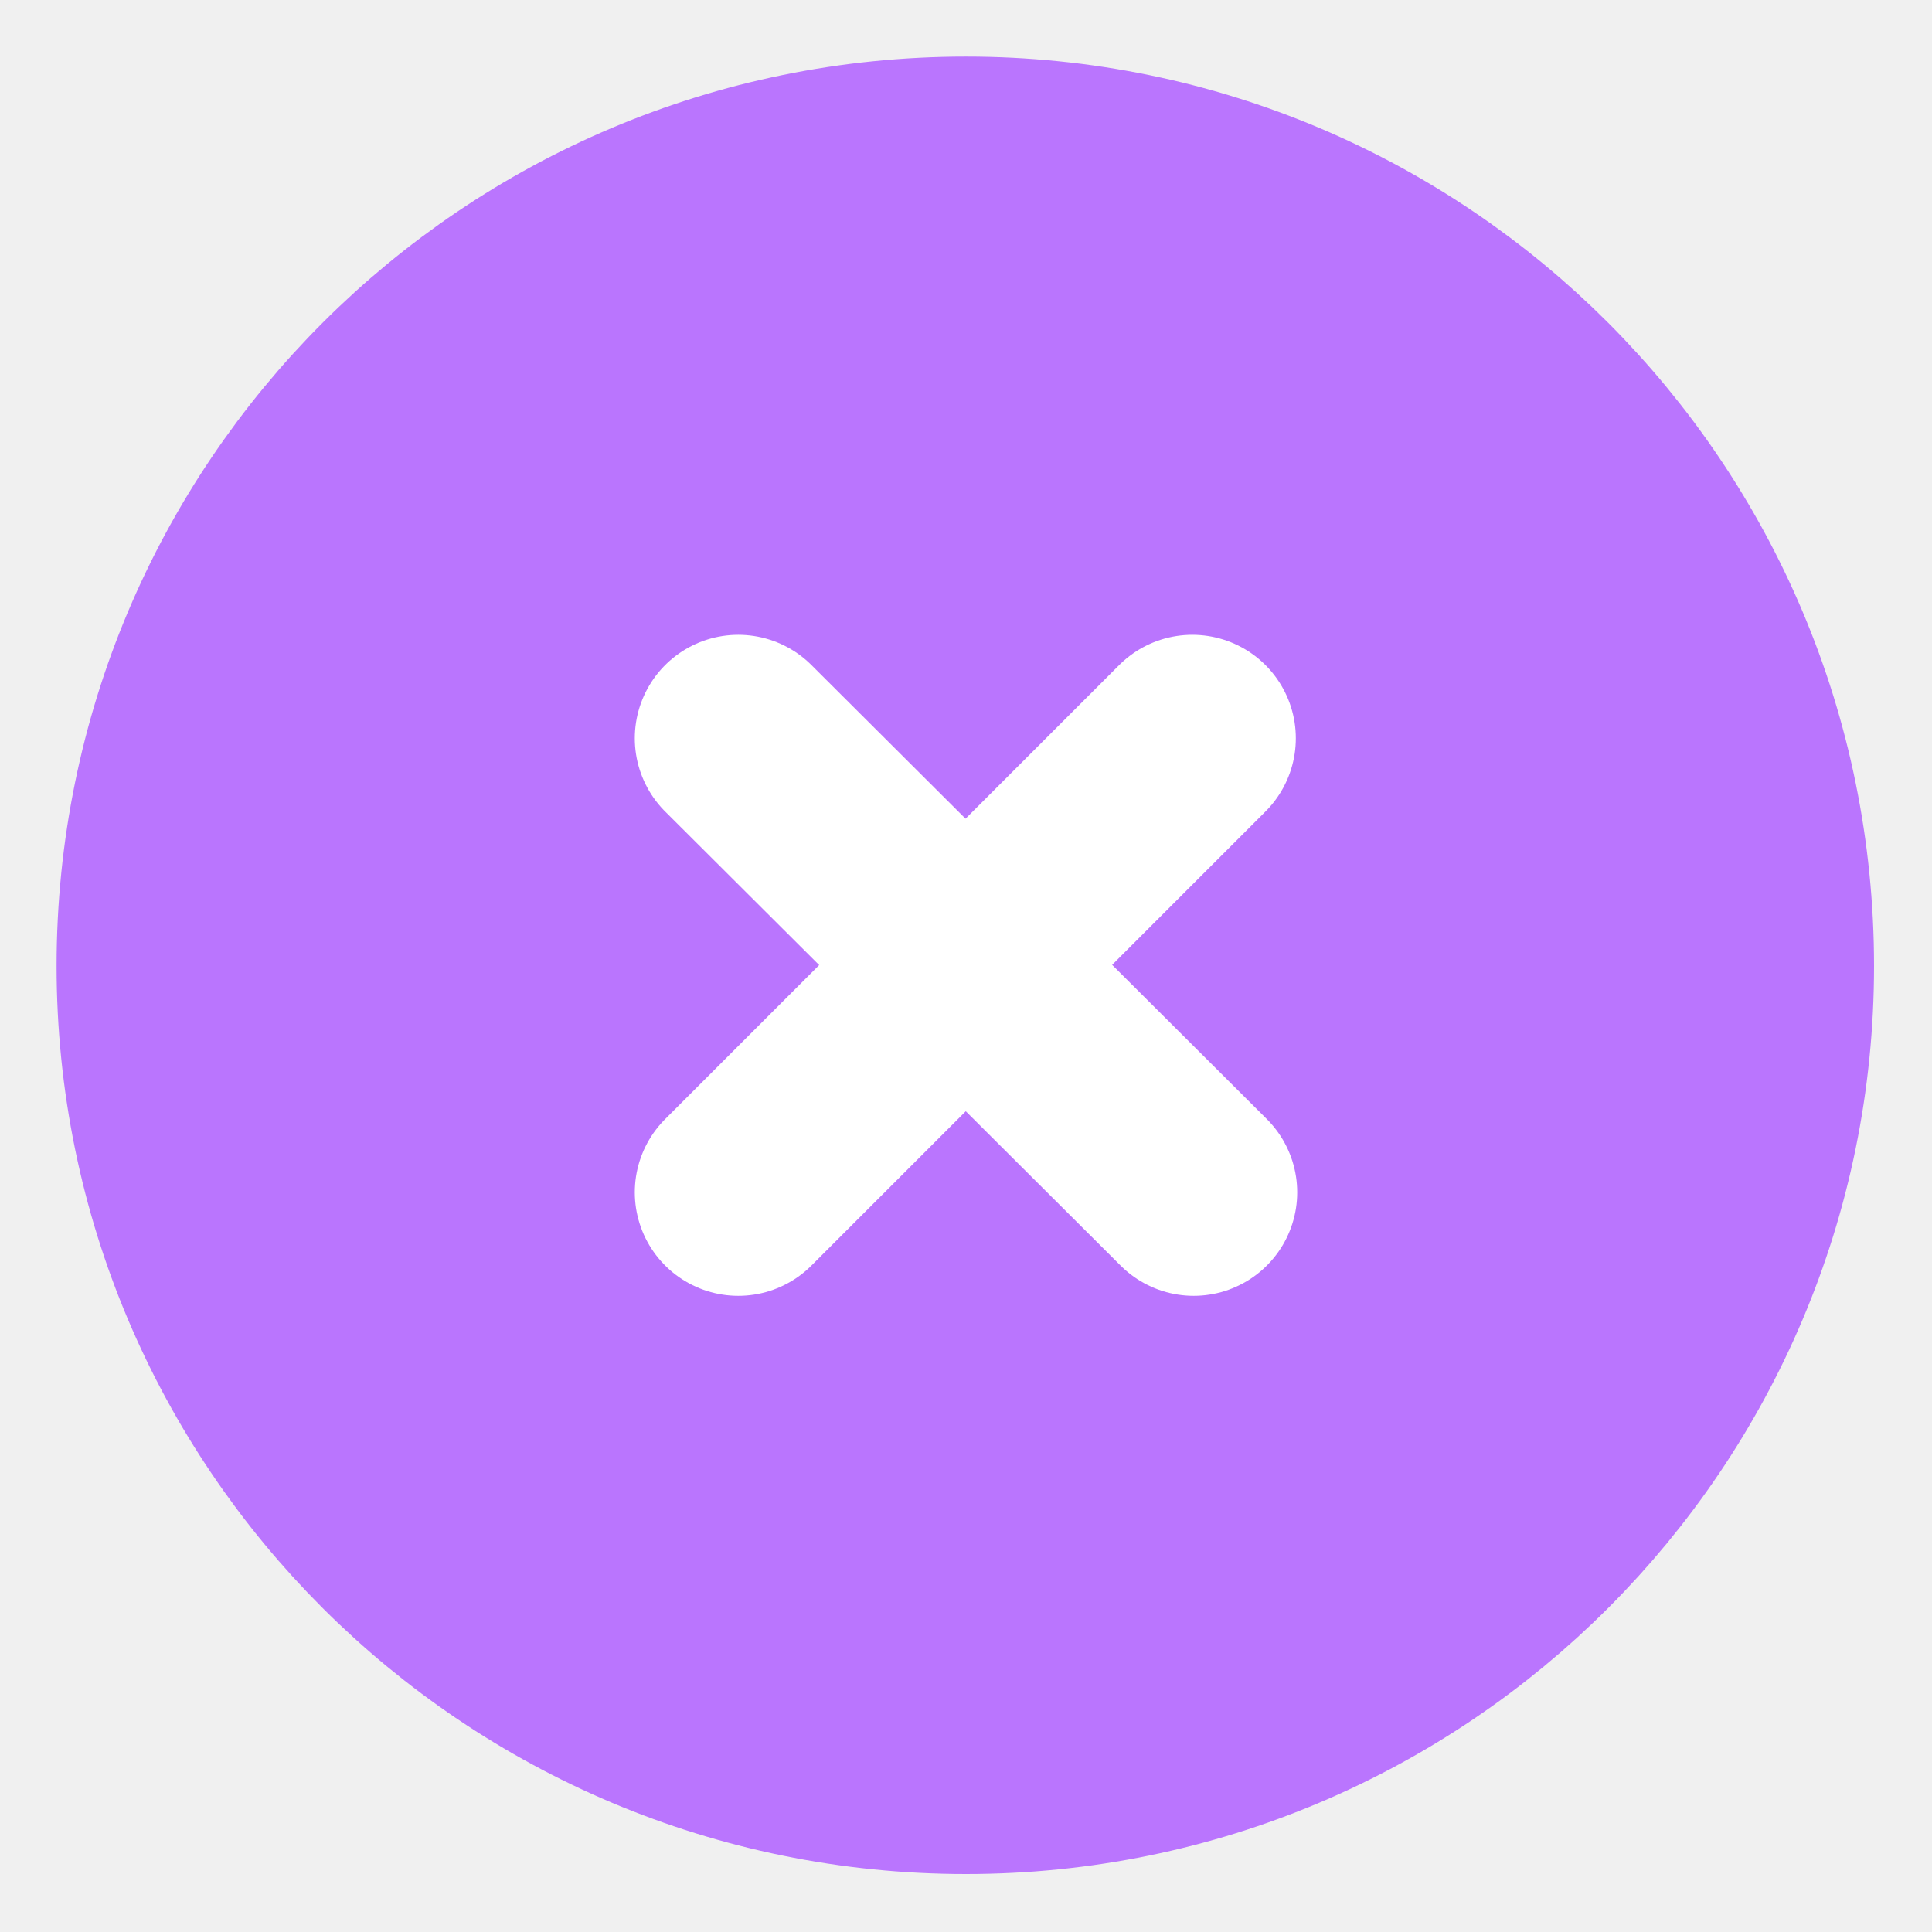
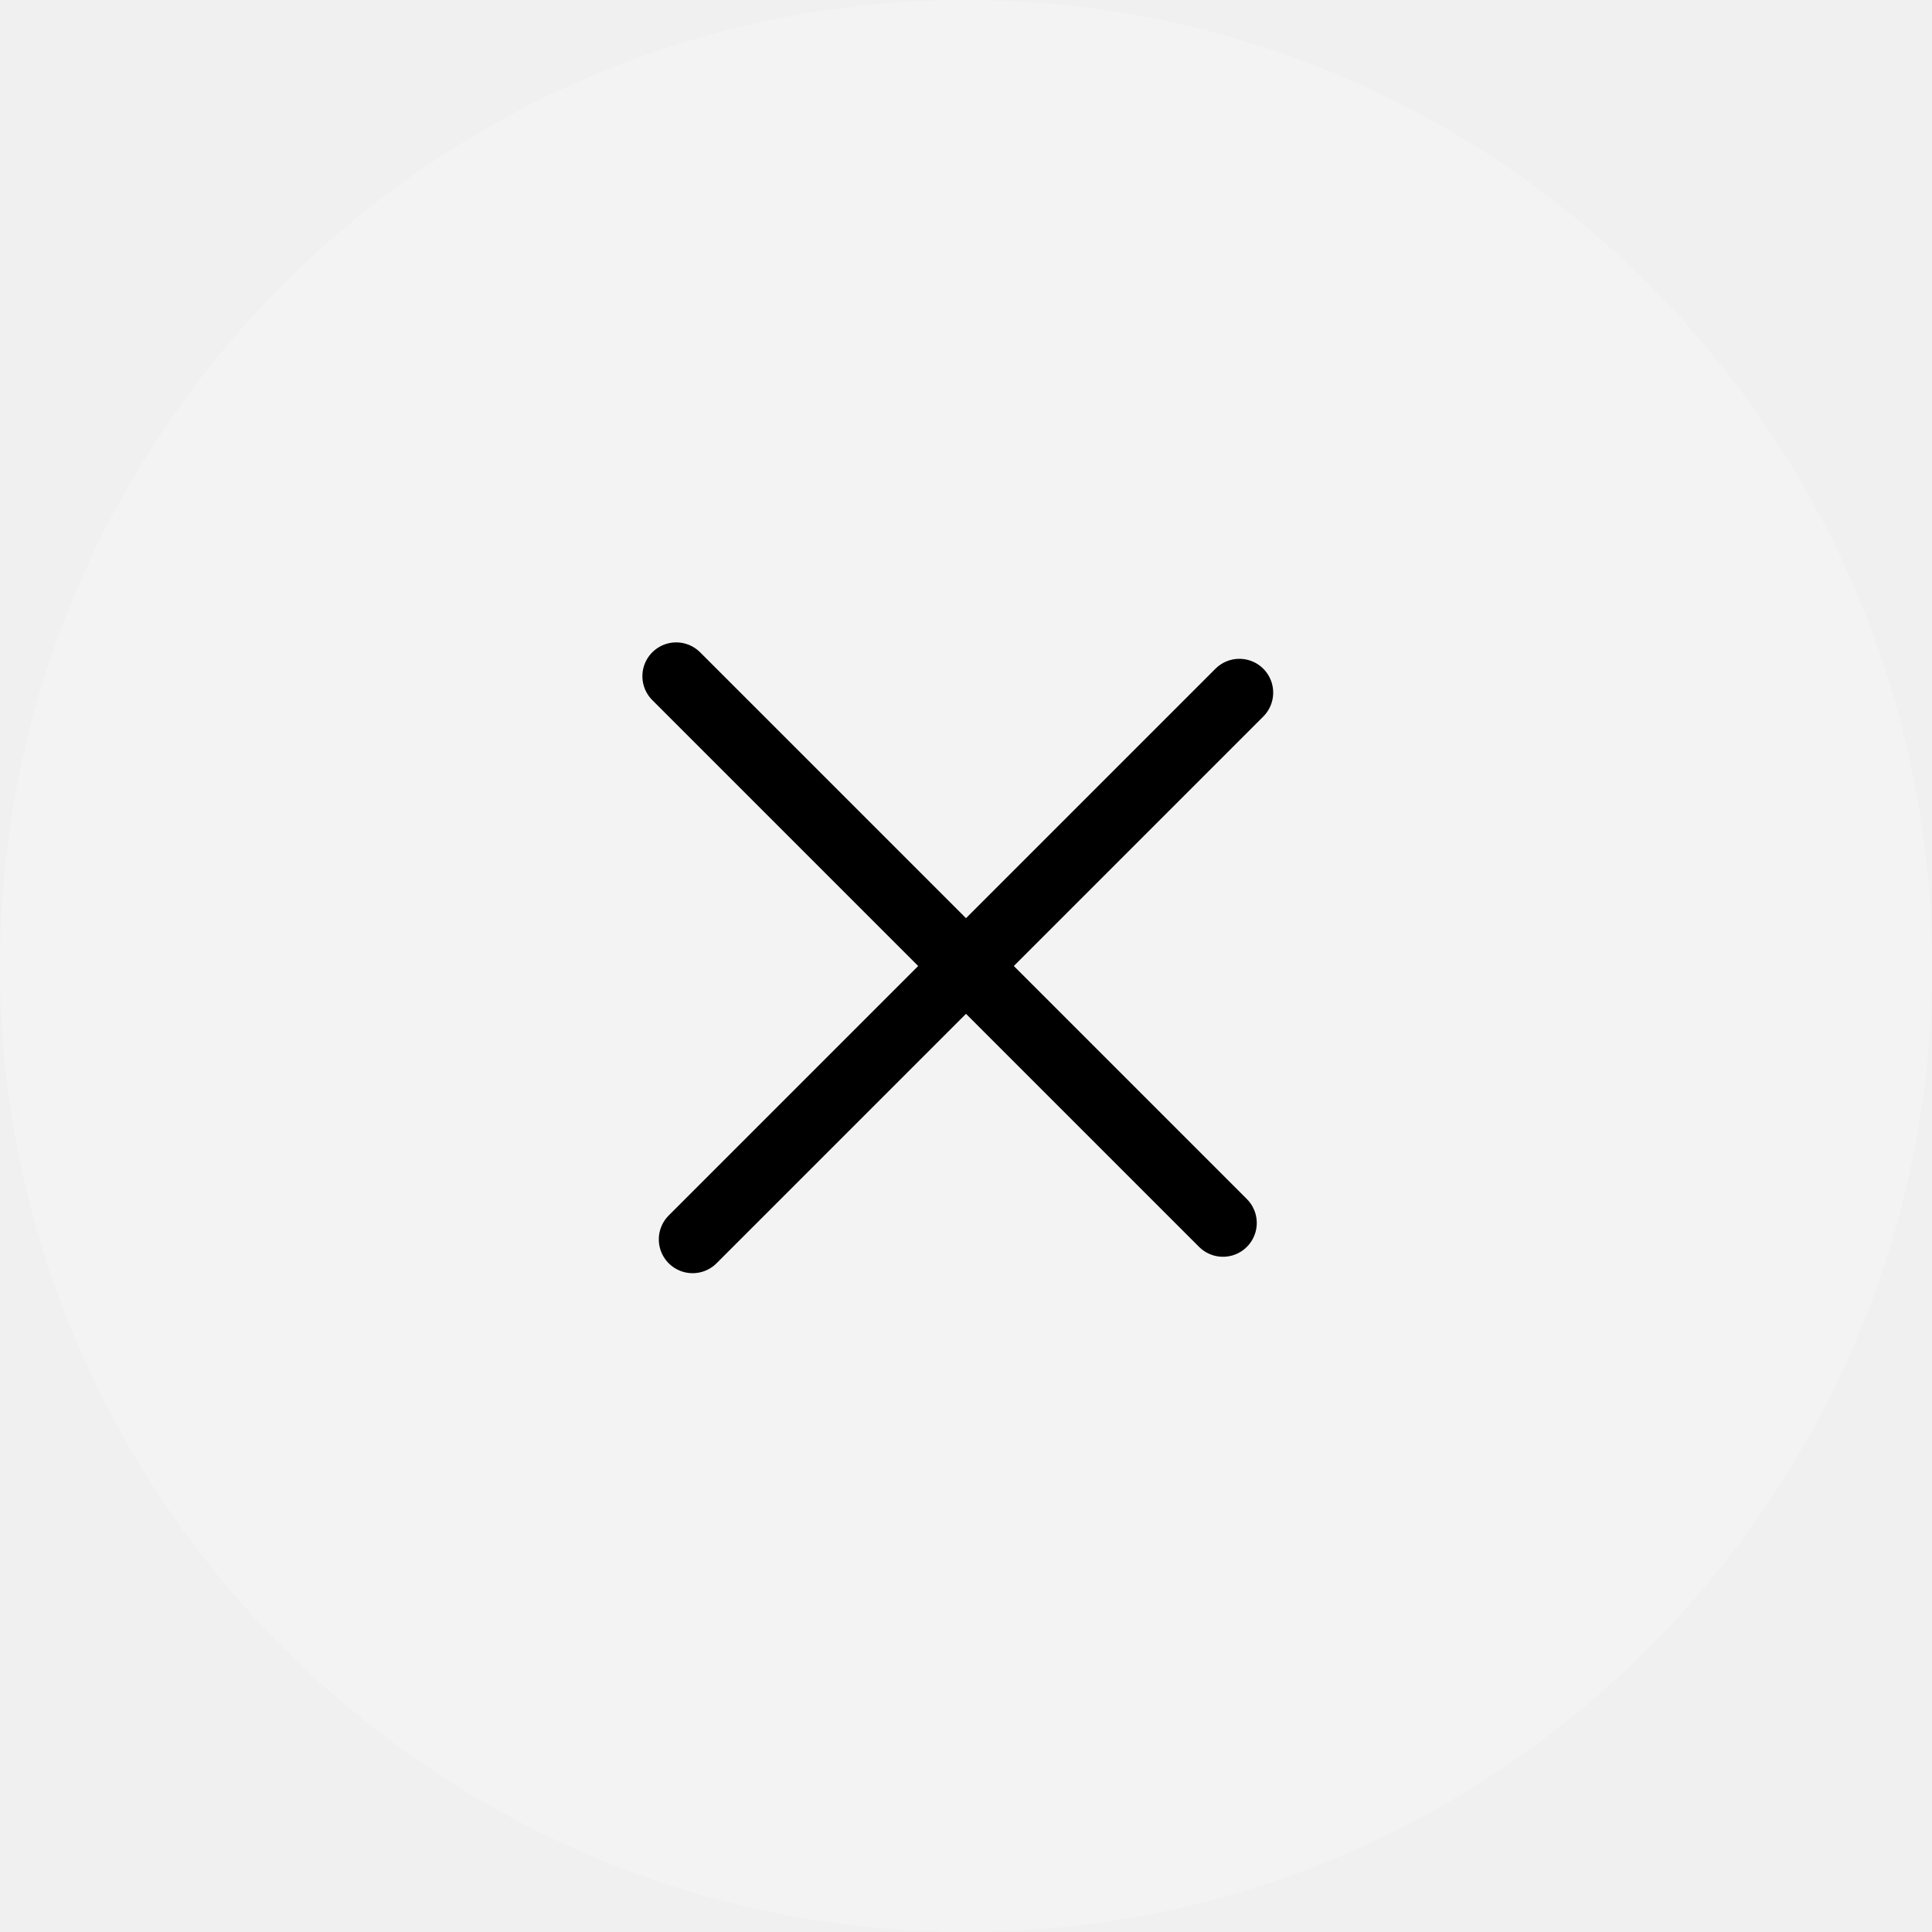
- <svg xmlns="http://www.w3.org/2000/svg" width="14" height="14" viewBox="0 0 14 14" fill="none">
-   <defs>
-     <clipPath id="clip278_1080">
-       <rect id="Закрыть" width="14" height="14" fill="white" fill-opacity="0" />
-     </clipPath>
-   </defs>
-   <g clip-path="url(#clip278_1080)">
-     <path id="path" d="M7 12.83C10.22 12.83 12.83 10.22 12.83 7C12.83 3.77 10.22 1.16 7 1.16C3.77 1.16 1.16 3.77 1.16 7C1.16 10.22 3.77 12.83 7 12.83Z" fill="#BA75FE" fill-opacity="1" fill-rule="nonzero" />
-     <path id="path" d="M12.83 7C12.83 3.77 10.22 1.16 7 1.16C3.77 1.16 1.16 3.77 1.16 7C1.16 10.22 3.77 12.83 7 12.83C10.22 12.83 12.83 10.22 12.83 7Z" stroke="#BA75FE" stroke-opacity="1" stroke-width="1.5" stroke-linejoin="round" />
-     <path id="path" d="M5.88 9.15L5.88 9.18C5.58 9.47 5.11 9.47 4.81 9.18C4.52 8.88 4.52 8.41 4.81 8.11L4.84 8.11L5.88 9.15ZM8.11 4.84L8.11 4.81C8.41 4.52 8.88 4.52 9.18 4.81C9.47 5.11 9.47 5.58 9.18 5.88L9.15 5.88L8.11 4.84Z" fill="#000000" fill-opacity="0" fill-rule="nonzero" />
-     <path id="path" d="M5.35 8.64L8.64 5.35" stroke="#FFFFFF" stroke-opacity="1" stroke-width="1.5" stroke-linejoin="round" stroke-linecap="round" />
-     <path id="path" d="M4.84 5.88L4.82 5.88C4.52 5.58 4.52 5.11 4.82 4.81C5.11 4.52 5.58 4.52 5.88 4.81L5.88 4.84L4.84 5.88ZM9.15 8.11L9.18 8.11C9.47 8.41 9.47 8.88 9.18 9.18C8.88 9.47 8.41 9.47 8.12 9.18L8.12 9.15L9.15 8.11Z" fill="#000000" fill-opacity="0" fill-rule="nonzero" />
-     <path id="path" d="M5.35 5.35L8.65 8.64" stroke="#FFFFFF" stroke-opacity="1" stroke-width="1.5" stroke-linejoin="round" stroke-linecap="round" />
-   </g>
+ <svg xmlns="http://www.w3.org/2000/svg" width="20" height="20" viewBox="0 0 20 20" fill="none">
+   <path d="M10 20C15.5 20 20 15.5 20 10C20 4.5 15.5 0 10 0C4.5 0 0 4.5 0 10C0 15.5 4.5 20 10 20Z" fill="#F3F3F3" />
+   <path d="M7.17 12.83L12.83 7.17" stroke="black" stroke-width="0.7" stroke-linecap="round" stroke-linejoin="round" />
+   <path d="M12.66 12.66L7 7" stroke="black" stroke-width="0.7" stroke-linecap="round" stroke-linejoin="round" />
</svg>
